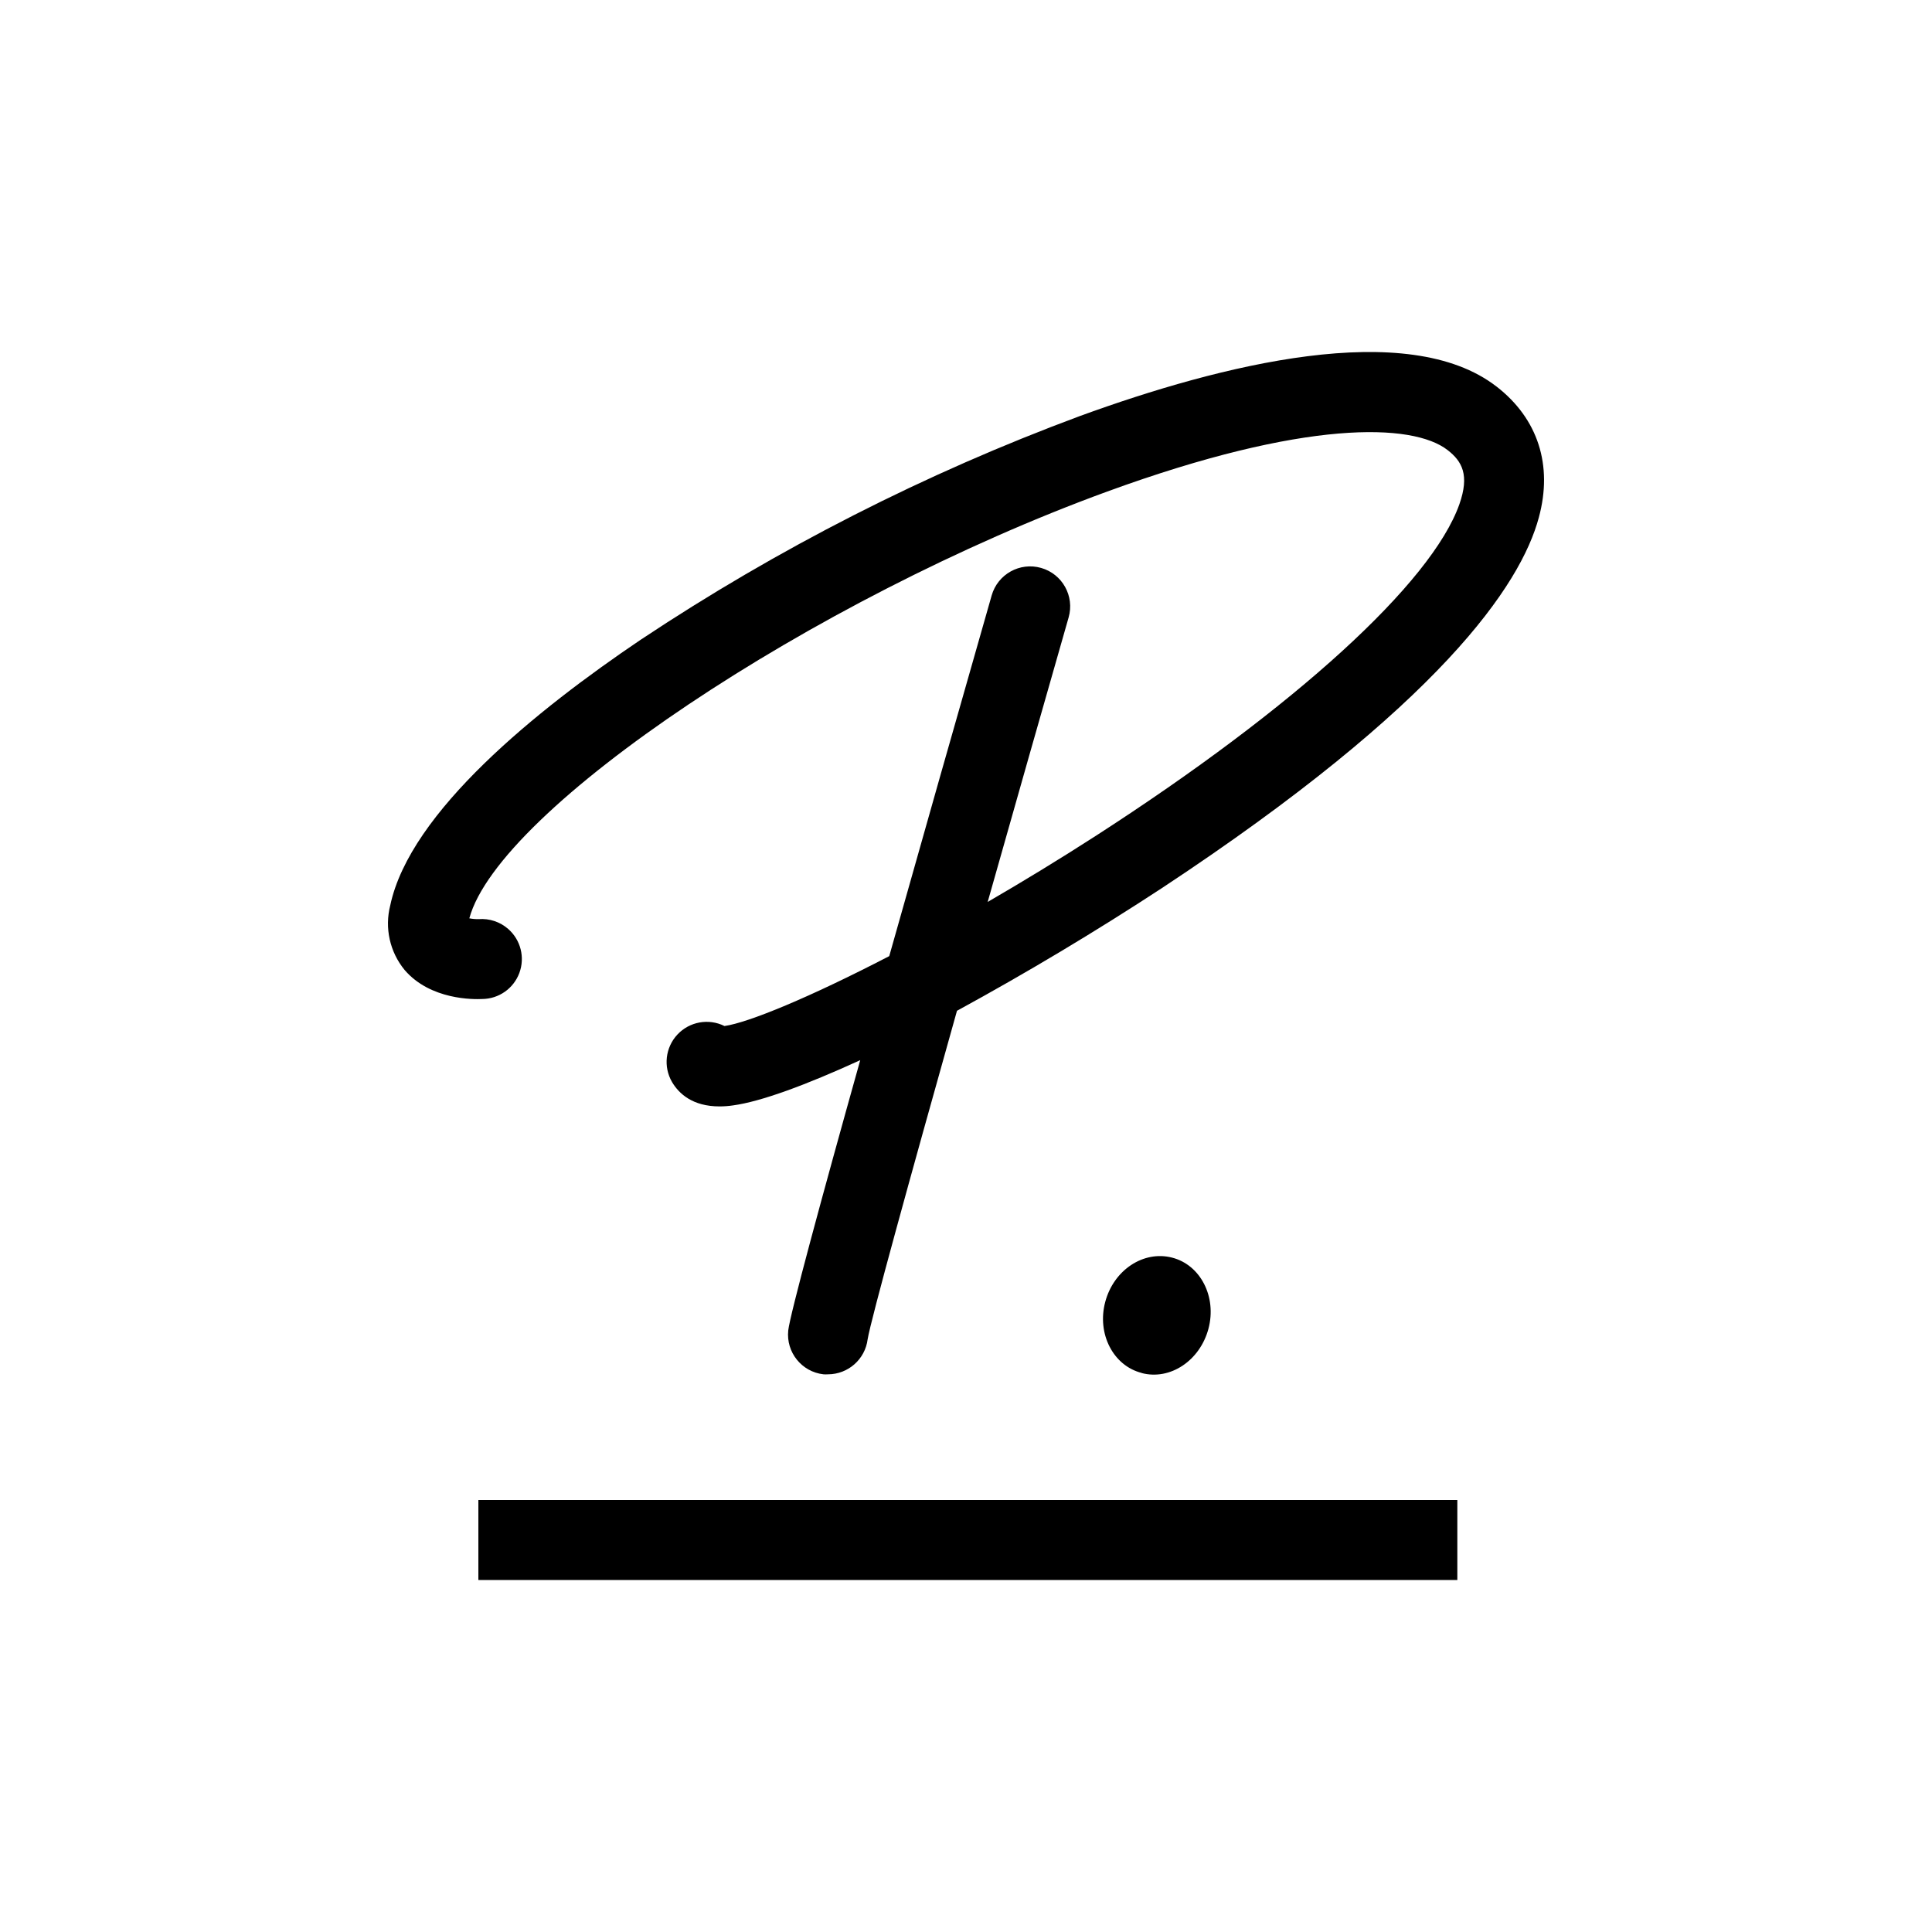
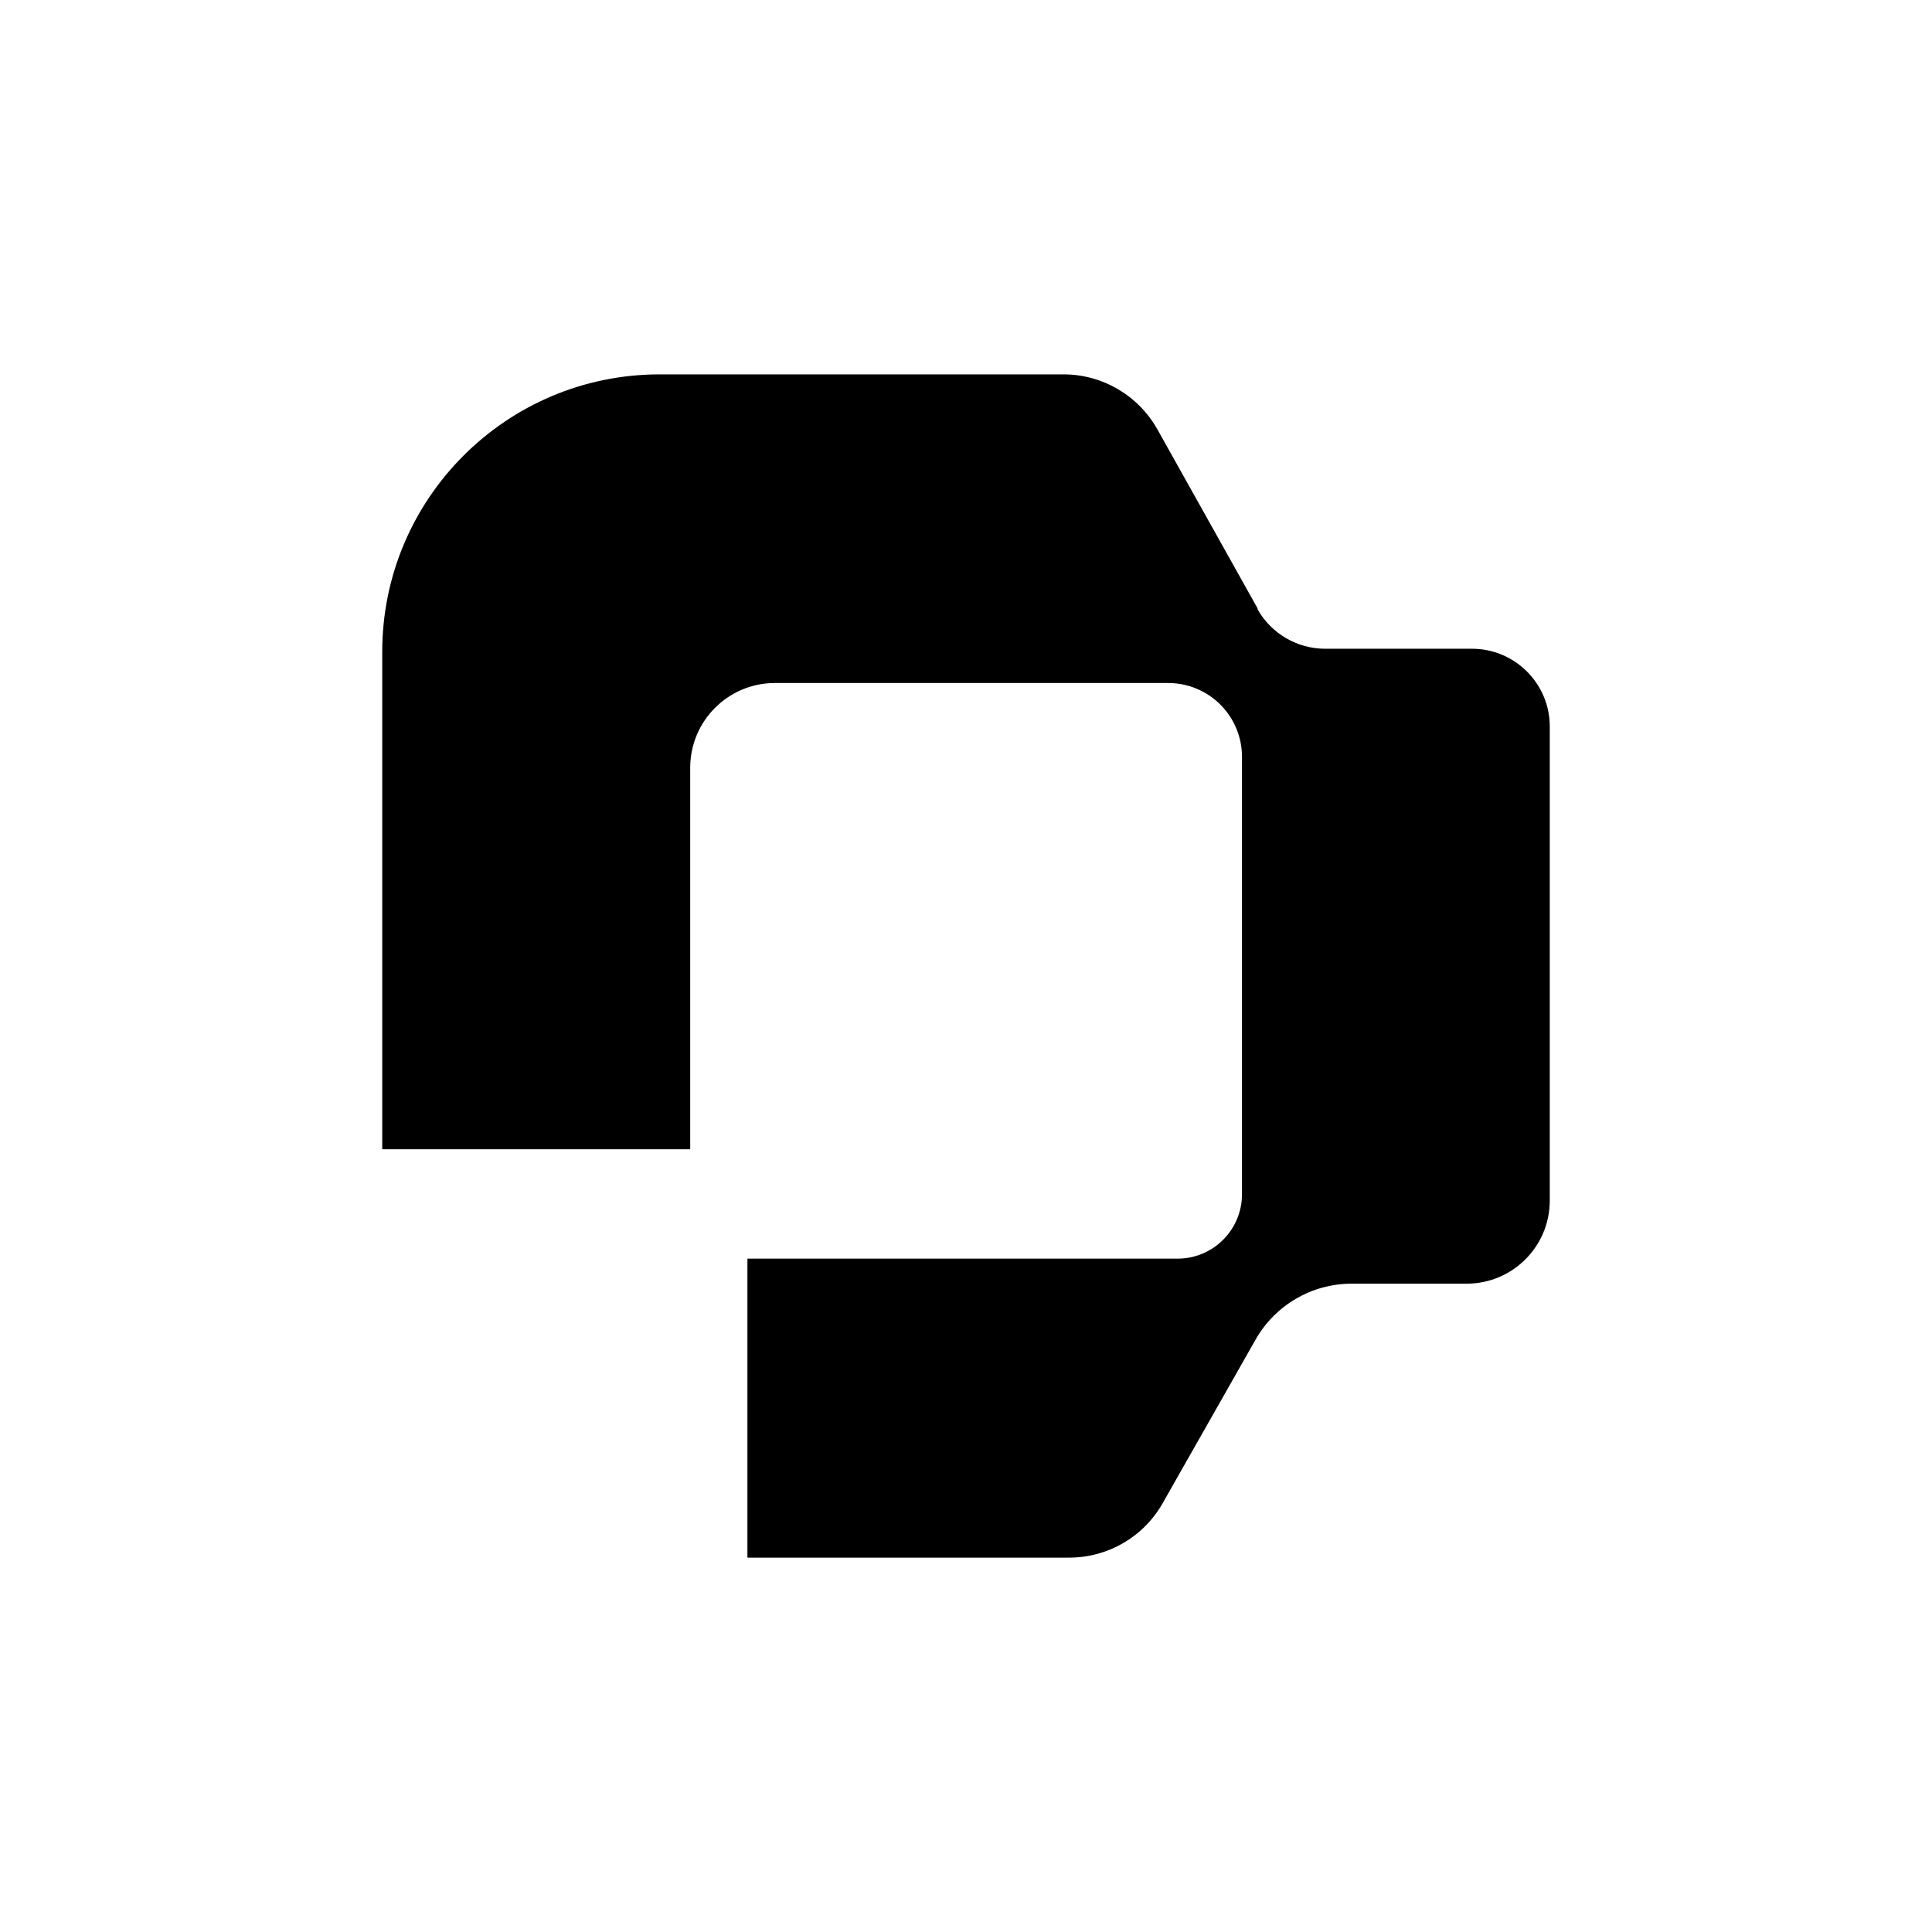
<svg xmlns="http://www.w3.org/2000/svg" width="250" height="250" viewBox="0 0 250 250" xml:space="preserve">
  <rect width="100%" height="100%" fill="#ffffff" />
  <g>
-     <path d="m188.578,204.45l-126.677,0l0,-10.348l126.677,0l0,10.348zm-40.831,-26.775c3.688,0.96 7.528,-1.615 8.627,-5.74c1.099,-4.131 -1.039,-8.276 -4.721,-9.203c-3.681,-0.94 -7.528,1.589 -8.634,5.727c-1.106,4.131 1.033,8.276 4.727,9.203l0,0.013zm45.909,-127.65c-11.5,-8.918 -35.666,-2.847 -53.927,3.814a276.135,276.122 0 0 0 -56.84,28.953c-13.348,9.004 -29.827,22.259 -32.389,34.356a9.468,9.468 0 0 0 1.854,8.362c3.344,3.906 8.965,3.814 10.037,3.761a5.171,5.171 0 0 0 3.377,-9.057a5.184,5.184 0 0 0 -3.84,-1.278a5.806,5.806 0 0 1 -1.198,-0.106c3.84,-14.142 44.293,-41.261 82.562,-55.231c25.543,-9.322 39.487,-8.885 44.022,-5.363c1.88,1.457 2.867,3.224 1.523,7.031c-3.608,10.163 -21.187,26.219 -47.061,42.903c-4.8,3.092 -9.494,5.946 -13.97,8.541c3.602,-12.712 7.283,-25.689 10.474,-36.818a5.178,5.178 0 0 0 -9.958,-2.847a13709.906,13709.336 0 0 0 -13.255,46.677c-10.355,5.37 -18.234,8.607 -21.319,9.044a5.184,5.184 0 0 0 -6.786,7.25c0.887,1.496 2.648,3.152 6.151,3.152c0.583,0 1.172,-0.046 1.748,-0.132c3.575,-0.483 9.382,-2.615 16.453,-5.853c-5.019,17.89 -9.09,32.939 -9.316,34.971a5.171,5.171 0 0 0 4.568,5.681a4.423,4.423 0 0 0 0.576,0a5.184,5.184 0 0 0 5.131,-4.535c0.41,-2.516 5.442,-20.743 11.56,-42.506a385.604,385.591 0 0 0 26.55,-15.897c35.984,-23.749 46.392,-39.176 48.743,-47.941c1.834,-6.753 -0.113,-12.778 -5.462,-16.929l-0.007,0z" />
+     <path d="m162.756,78.769l-12.974,-23.182c-2.468,-4.408 -7.111,-7.143 -12.153,-7.143l-52.322,0c-19.794,0.027 -35.846,16.092 -35.846,35.901l0,64.368l39.852,0l0,-49.364c0,-6.054 4.909,-10.967 10.958,-10.967l50.89,0c5.28,0 9.552,4.275 9.552,9.56l0,56.587c0,4.594 -3.715,8.338 -8.331,8.338l-55.666,0l0,38.69l41.63,0c5.015,0 9.631,-2.682 12.099,-7.037l12.02,-21.164c2.547,-4.488 7.296,-7.25 12.444,-7.25l14.885,0c5.917,0 10.746,-4.806 10.746,-10.754l0,-61.34c0,-5.55 -4.51,-10.064 -10.056,-10.064l-18.998,0c-3.635,0 -7.005,-1.965 -8.782,-5.152l0.053,-0.027z" />
  </g>
</svg>
